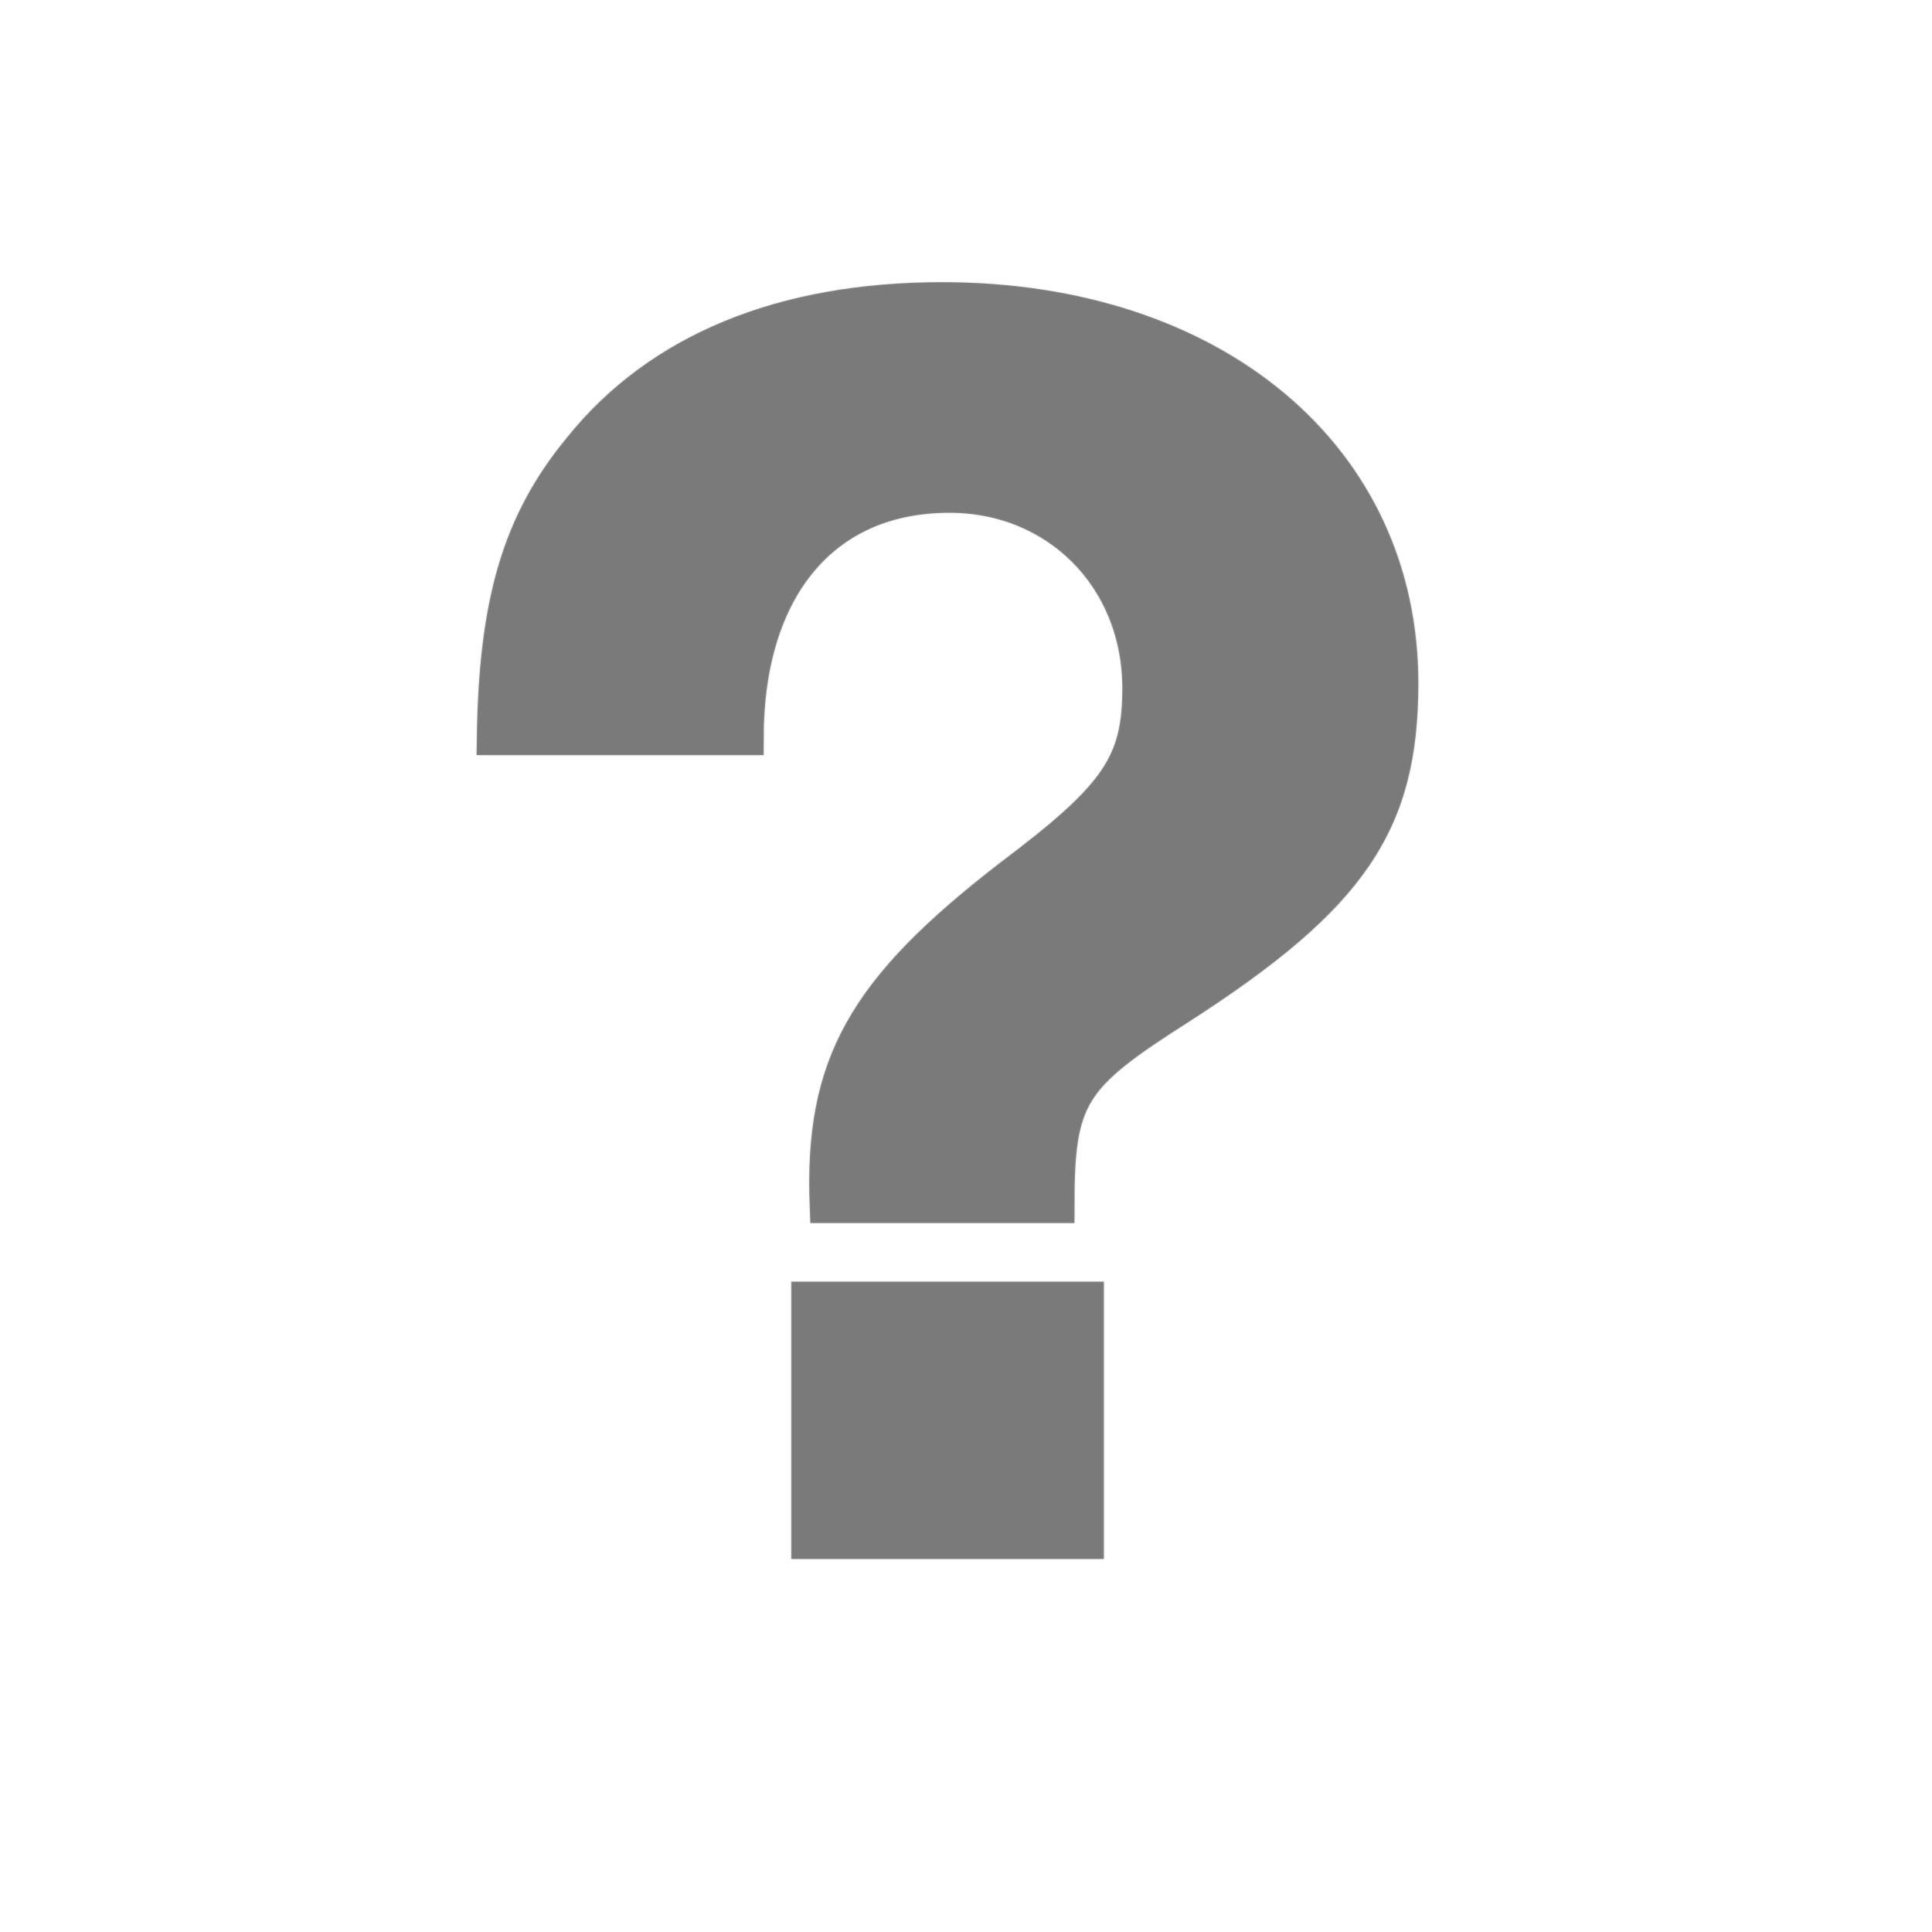
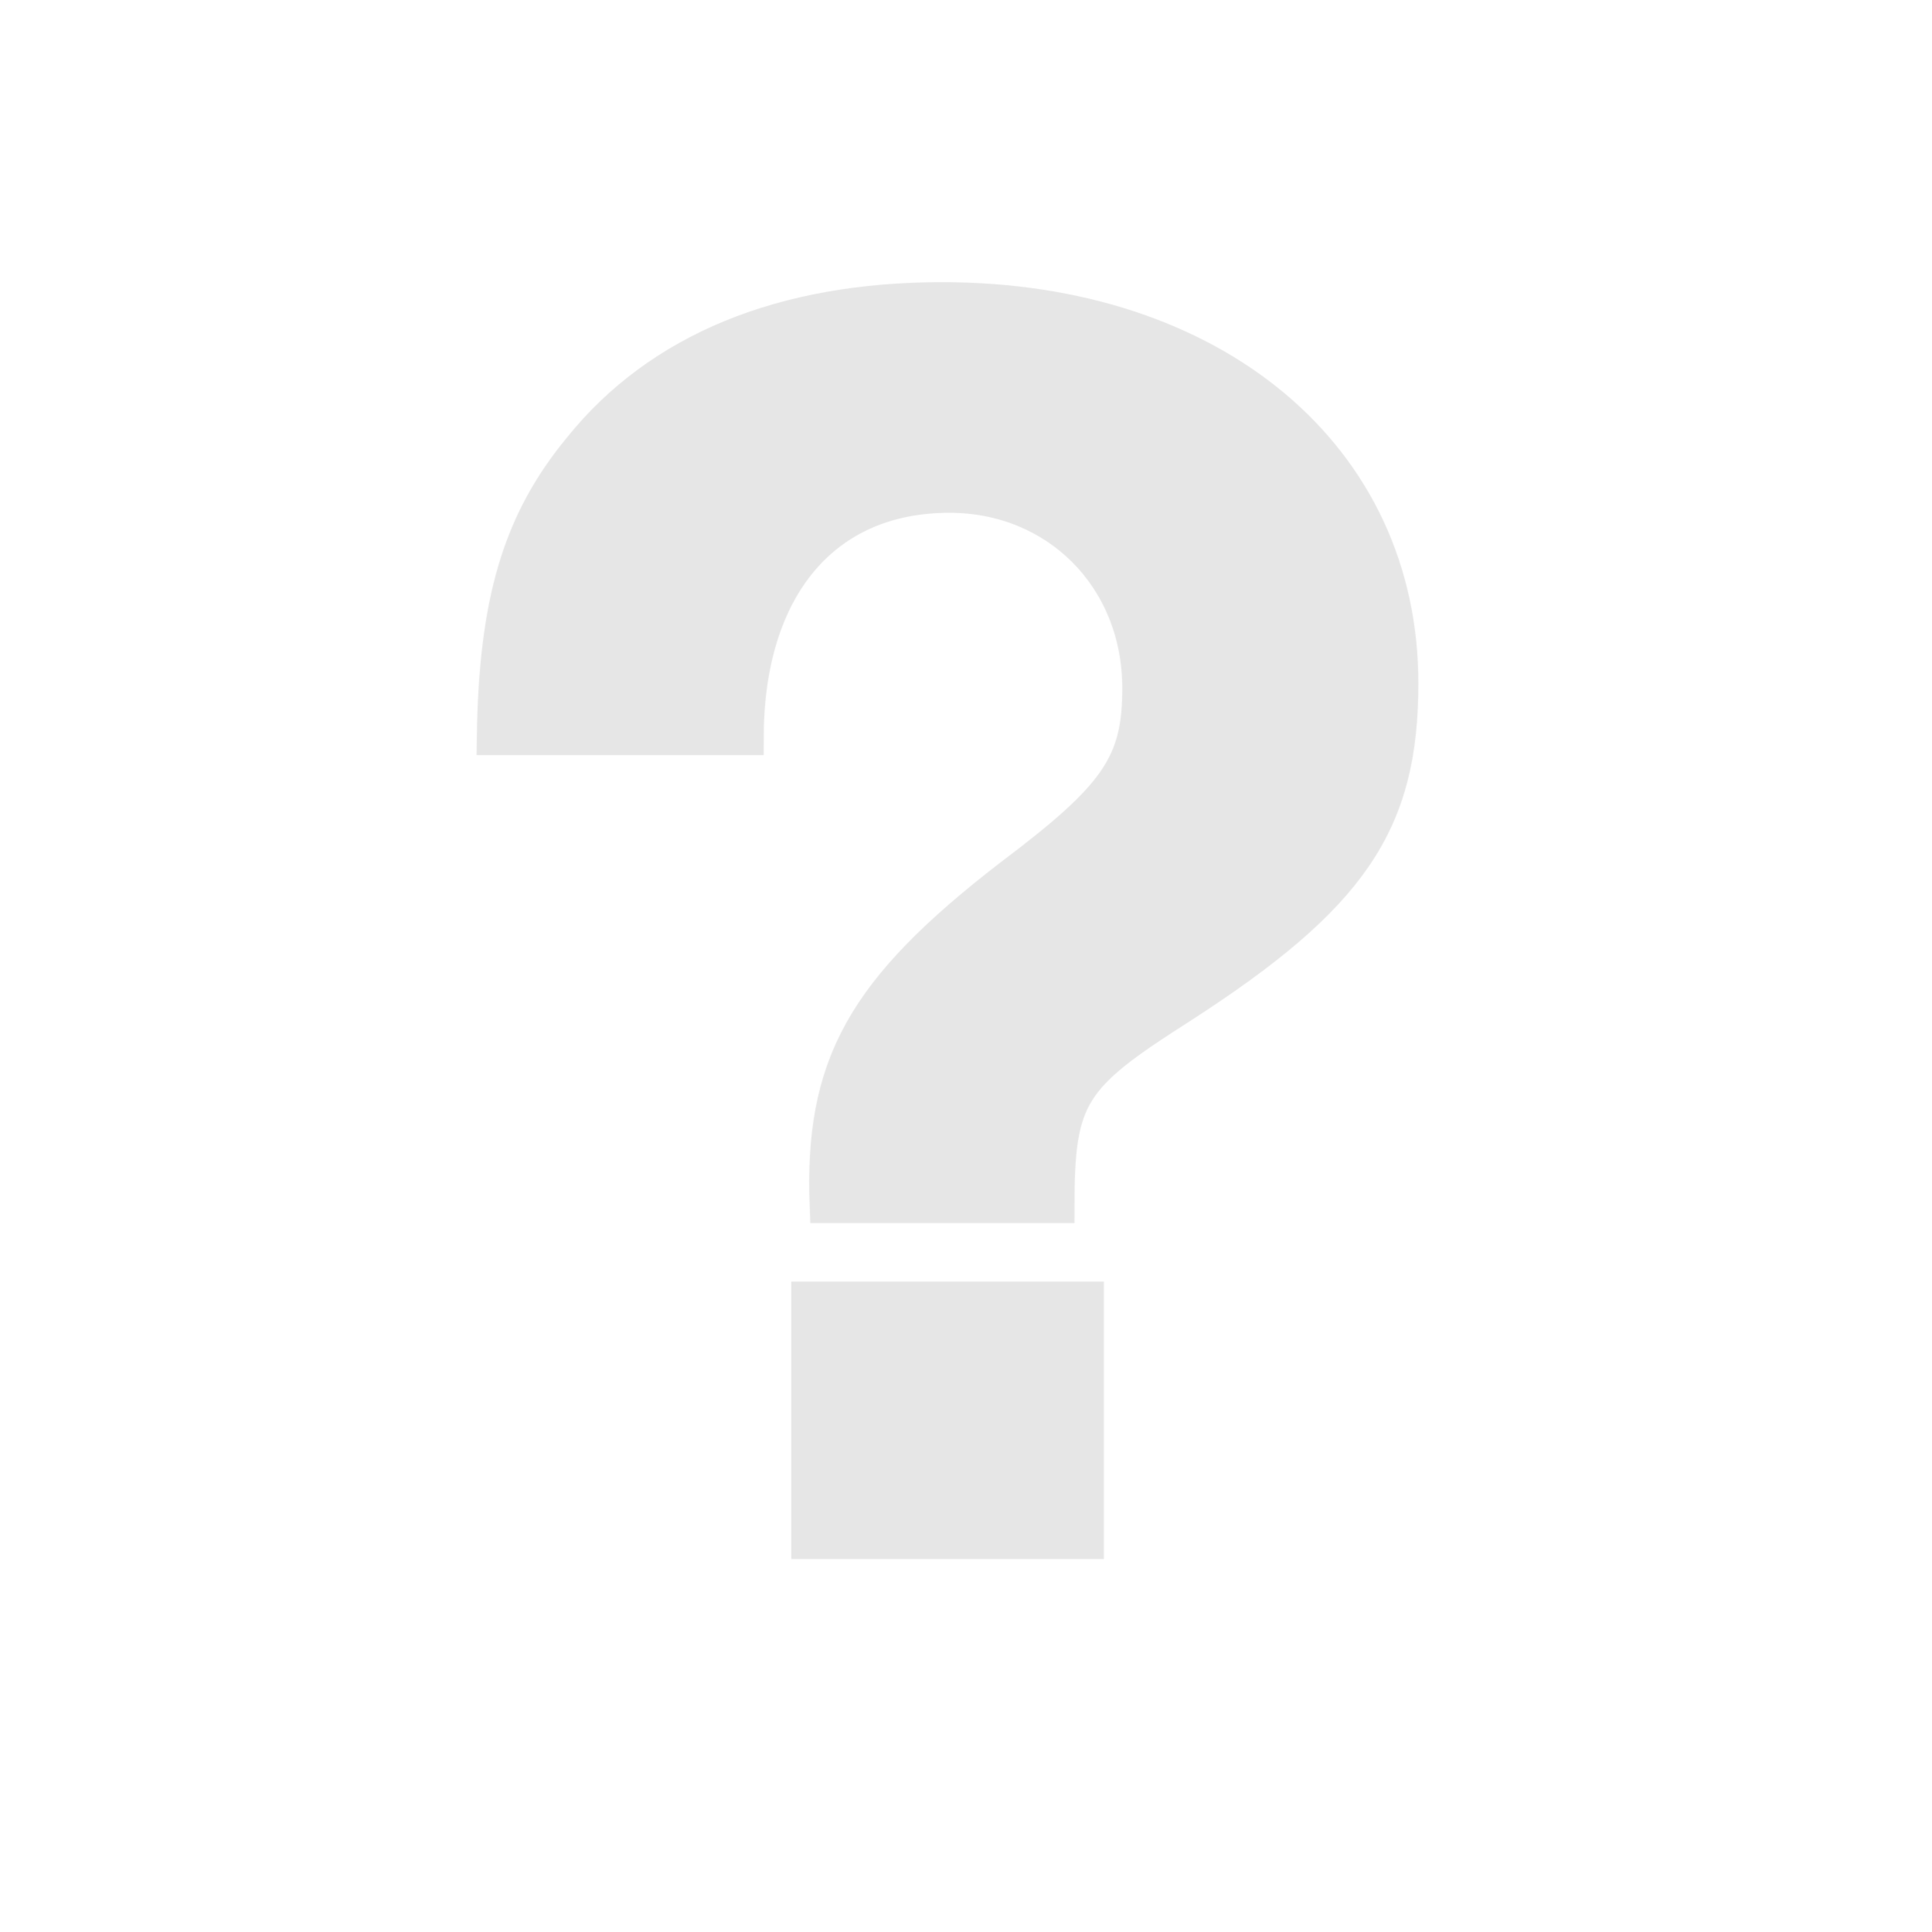
<svg xmlns="http://www.w3.org/2000/svg" width="600" height="600">
  <defs>
    <filter id="svg_1_blur">
      <feGaussianBlur stdDeviation="0.1" in="SourceGraphic" />
    </filter>
  </defs>
  <g>
    <rect fill="#ffffff" id="canvas_background" height="602" width="602" y="-1" x="-1" />
    <g display="none" overflow="visible" y="0" x="0" height="100%" width="100%" id="canvasGrid">
      <rect fill="url(#gridpattern)" stroke-width="0" y="0" x="0" height="100%" width="100%" />
    </g>
  </g>
  <g>
-     <text transform="matrix(2.28451, 0, 0, 2.07615, -383.318, -119.978)" font-weight="bold" filter="url(#svg_1_blur)" opacity="0.52" xml:space="preserve" text-anchor="start" font-family="Helvetica, Arial, sans-serif" font-size="250" id="svg_1" y="288.497" x="219.104" stroke-width="5" stroke="#000" fill="#000000">?</text>
+     <text transform="matrix(2.28451, 0, 0, 2.07615, -383.318, -119.978)" font-weight="bold" filter="url(#svg_1_blur)" opacity="0.1" xml:space="preserve" text-anchor="start" font-family="Helvetica, Arial, sans-serif" font-size="250" id="svg_1" y="288.497" x="219.104" stroke-width="5" stroke="#000" fill="#000000">?</text>
  </g>
</svg>
